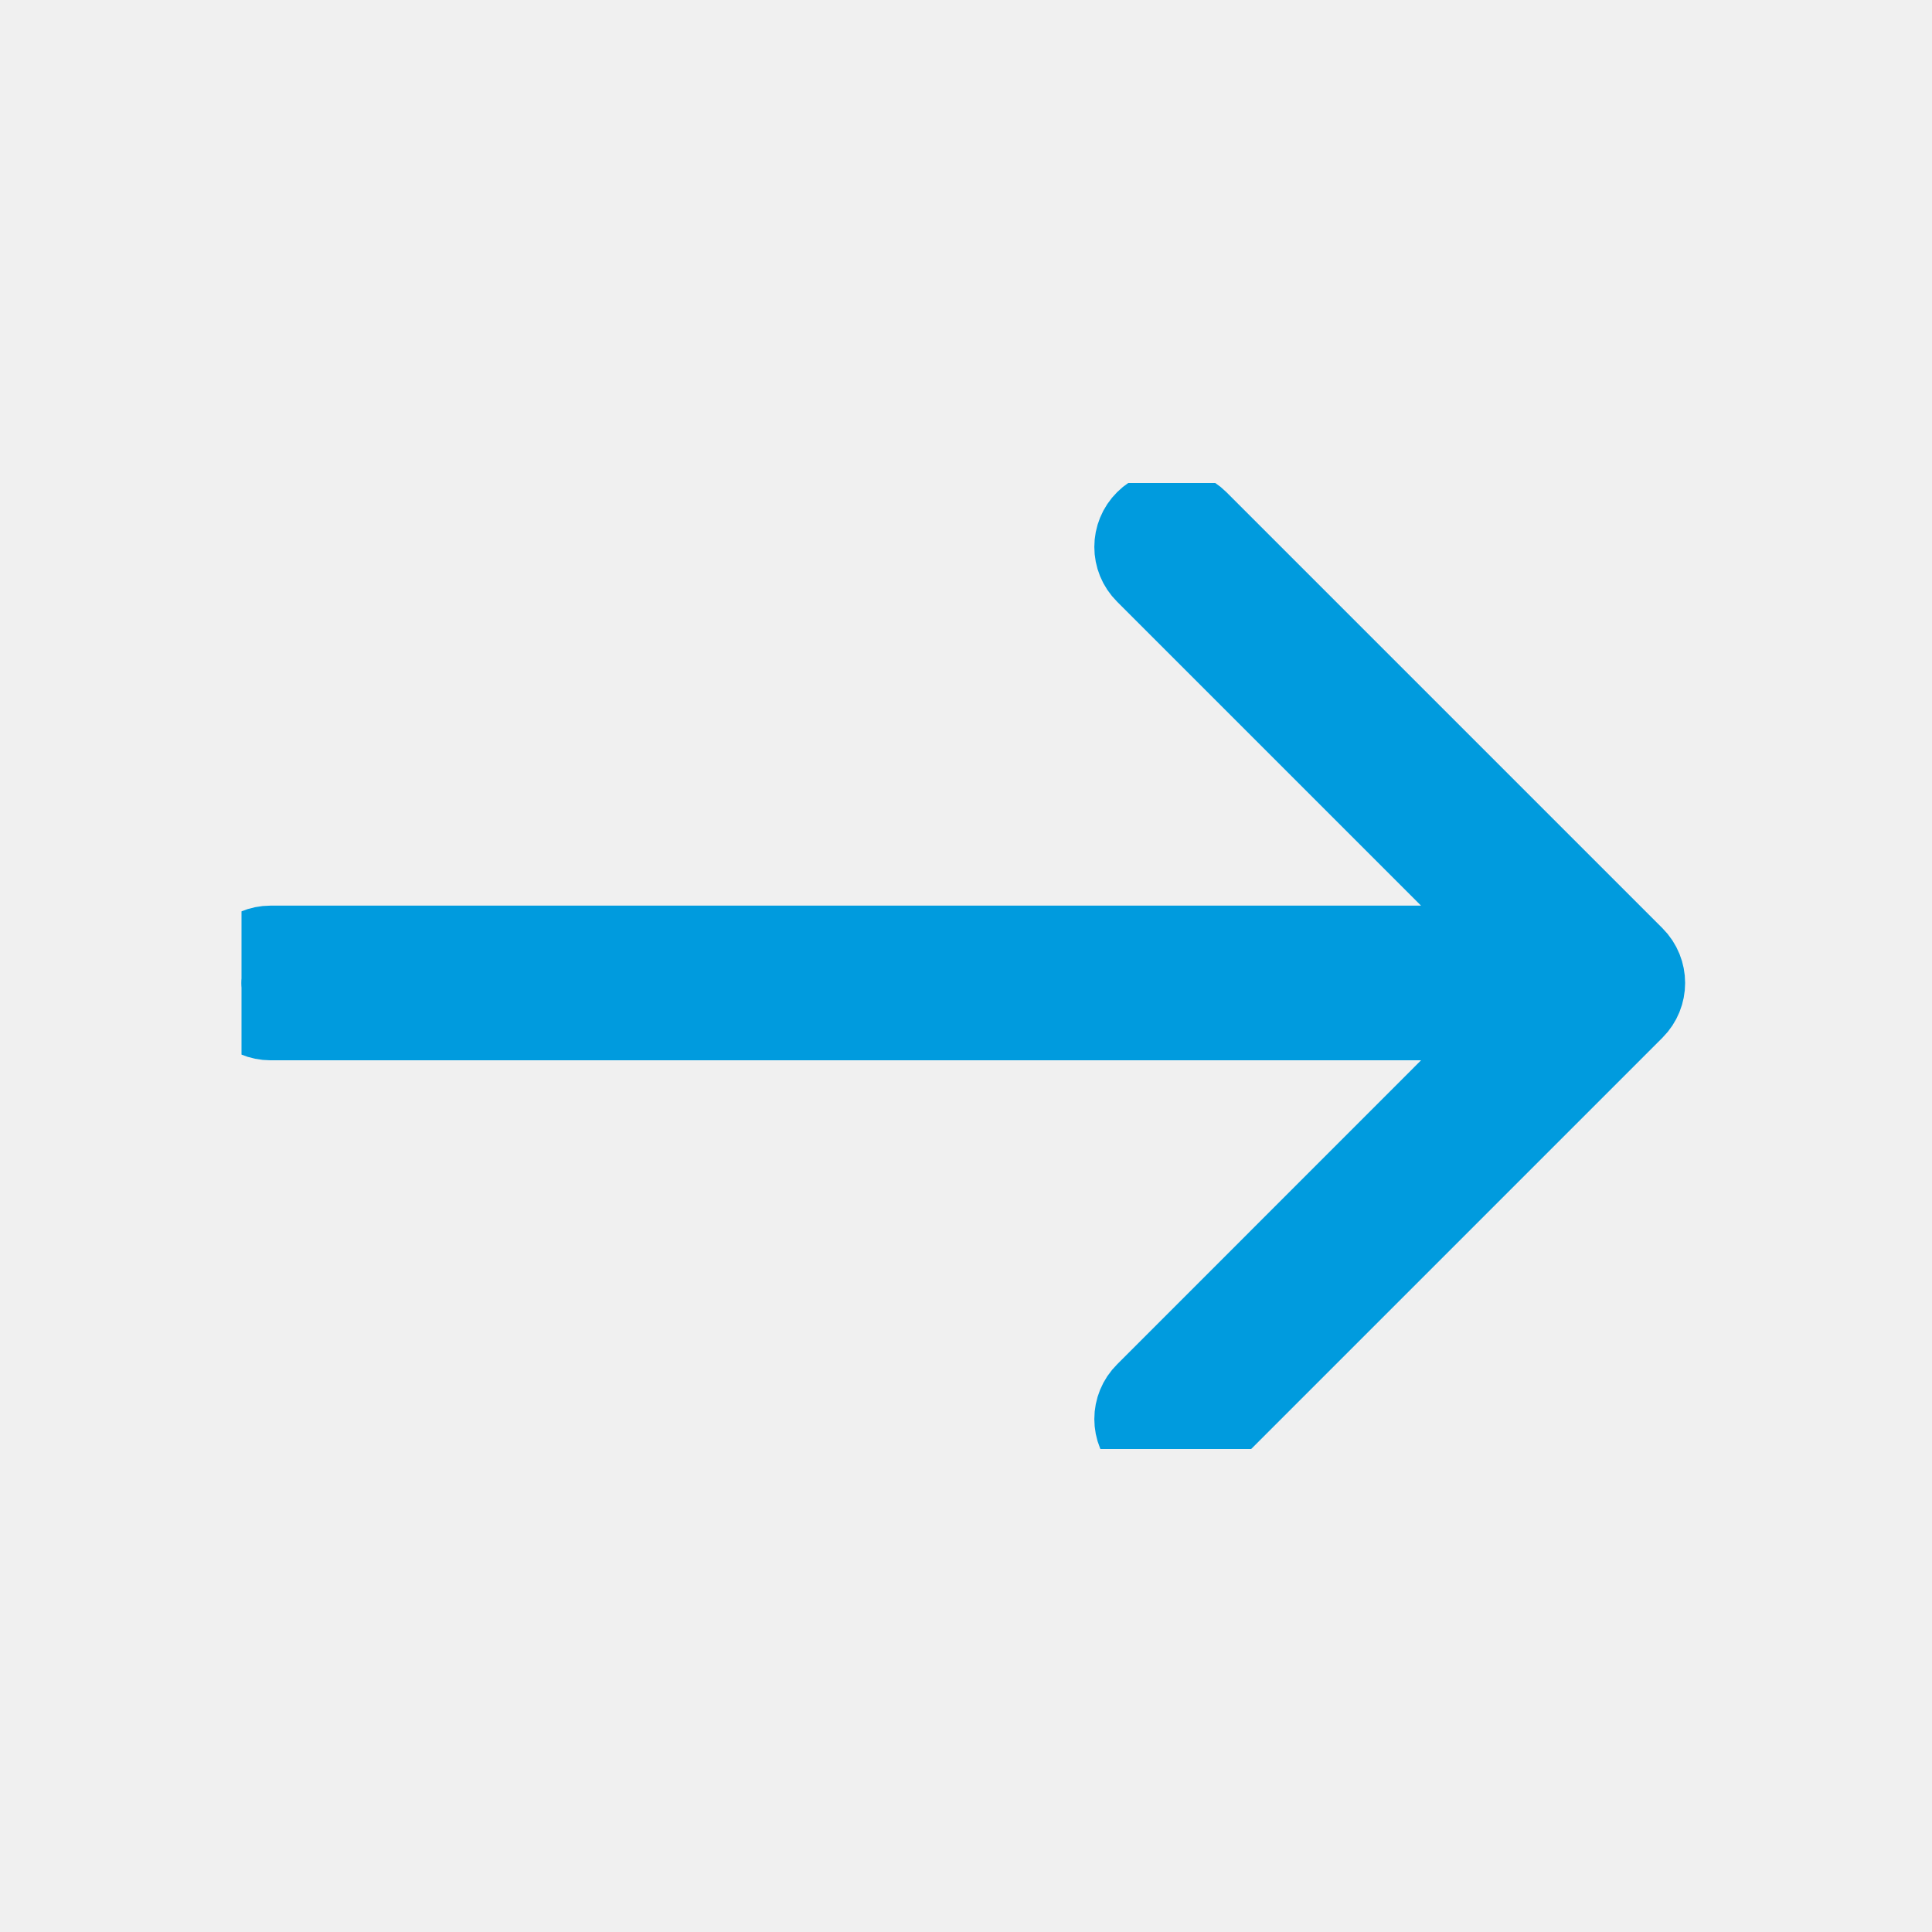
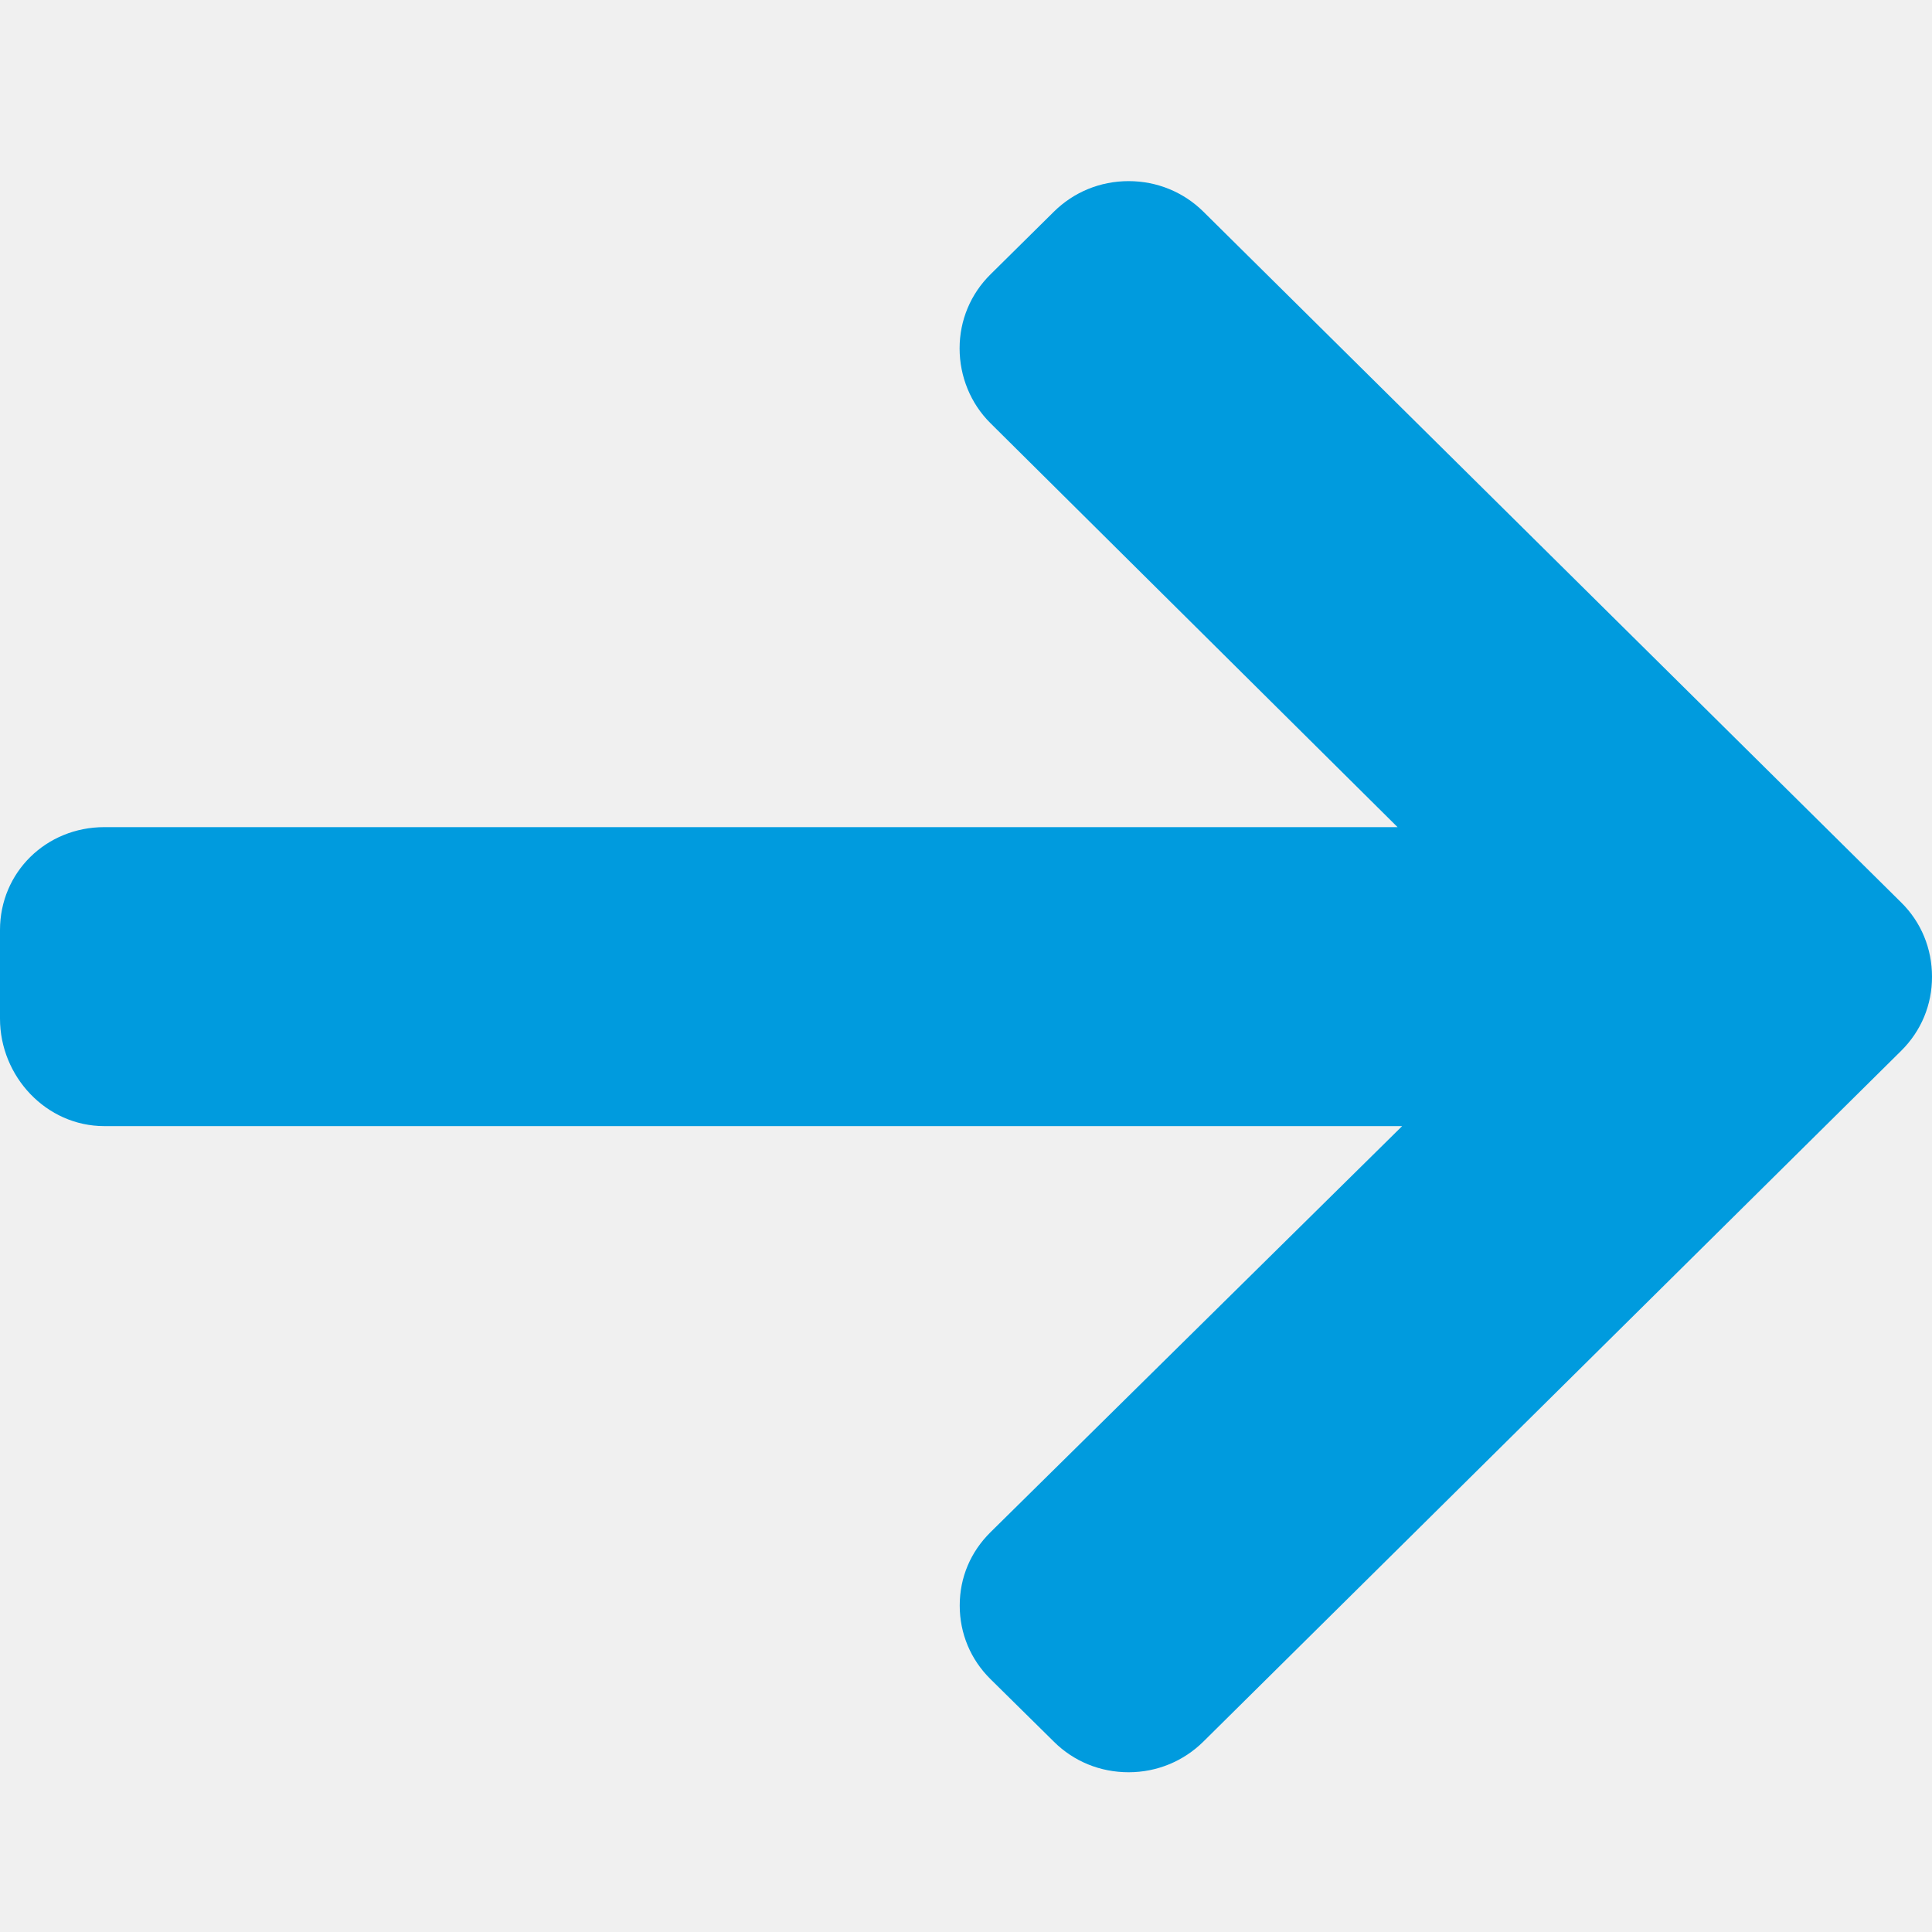
<svg xmlns="http://www.w3.org/2000/svg" width="16" height="16" viewBox="0 0 16 16" fill="none">
-   <g clip-path="url(#clip0)">
-     <path d="M13.485 8.311L9.874 11.922C9.78 12.016 9.628 12.016 9.534 11.922C9.439 11.828 9.439 11.676 9.534 11.582L12.734 8.381H2.241C2.108 8.381 2 8.274 2 8.141C2 8.008 2.108 7.9 2.241 7.9H12.734L9.534 4.7C9.439 4.606 9.439 4.453 9.534 4.359C9.581 4.312 9.642 4.289 9.704 4.289C9.765 4.289 9.827 4.312 9.874 4.359L13.485 7.97C13.579 8.064 13.579 8.217 13.485 8.311Z" fill="#009BDE" stroke="#009BDE" stroke-width="0.8" />
-   </g>
-   <defs>
-     <clipPath id="clip0">
-       <rect width="12" height="8" fill="white" transform="matrix(1 0 0 -1 2 12)" />
-     </clipPath>
-   </defs>
+   <path d="M15.744 7.473L9.966 1.753C9.801 1.59 9.581 1.5 9.347 1.5C9.112 1.5 8.893 1.59 8.728 1.753L8.203 2.272C8.038 2.435 7.947 2.653 7.947 2.885C7.947 3.117 8.038 3.342 8.203 3.505L11.574 6.85H0.864C0.382 6.85 0 7.224 0 7.702V8.436C0 8.914 0.382 9.326 0.864 9.326H11.612L8.203 12.689C8.038 12.852 7.948 13.064 7.948 13.296C7.948 13.528 8.038 13.743 8.203 13.906L8.728 14.424C8.893 14.588 9.112 14.677 9.347 14.677C9.581 14.677 9.801 14.586 9.966 14.423L15.744 8.703C15.91 8.539 16.001 8.321 16 8.088C16 7.855 15.91 7.636 15.744 7.473Z" fill="#009BDE" />
</svg>
